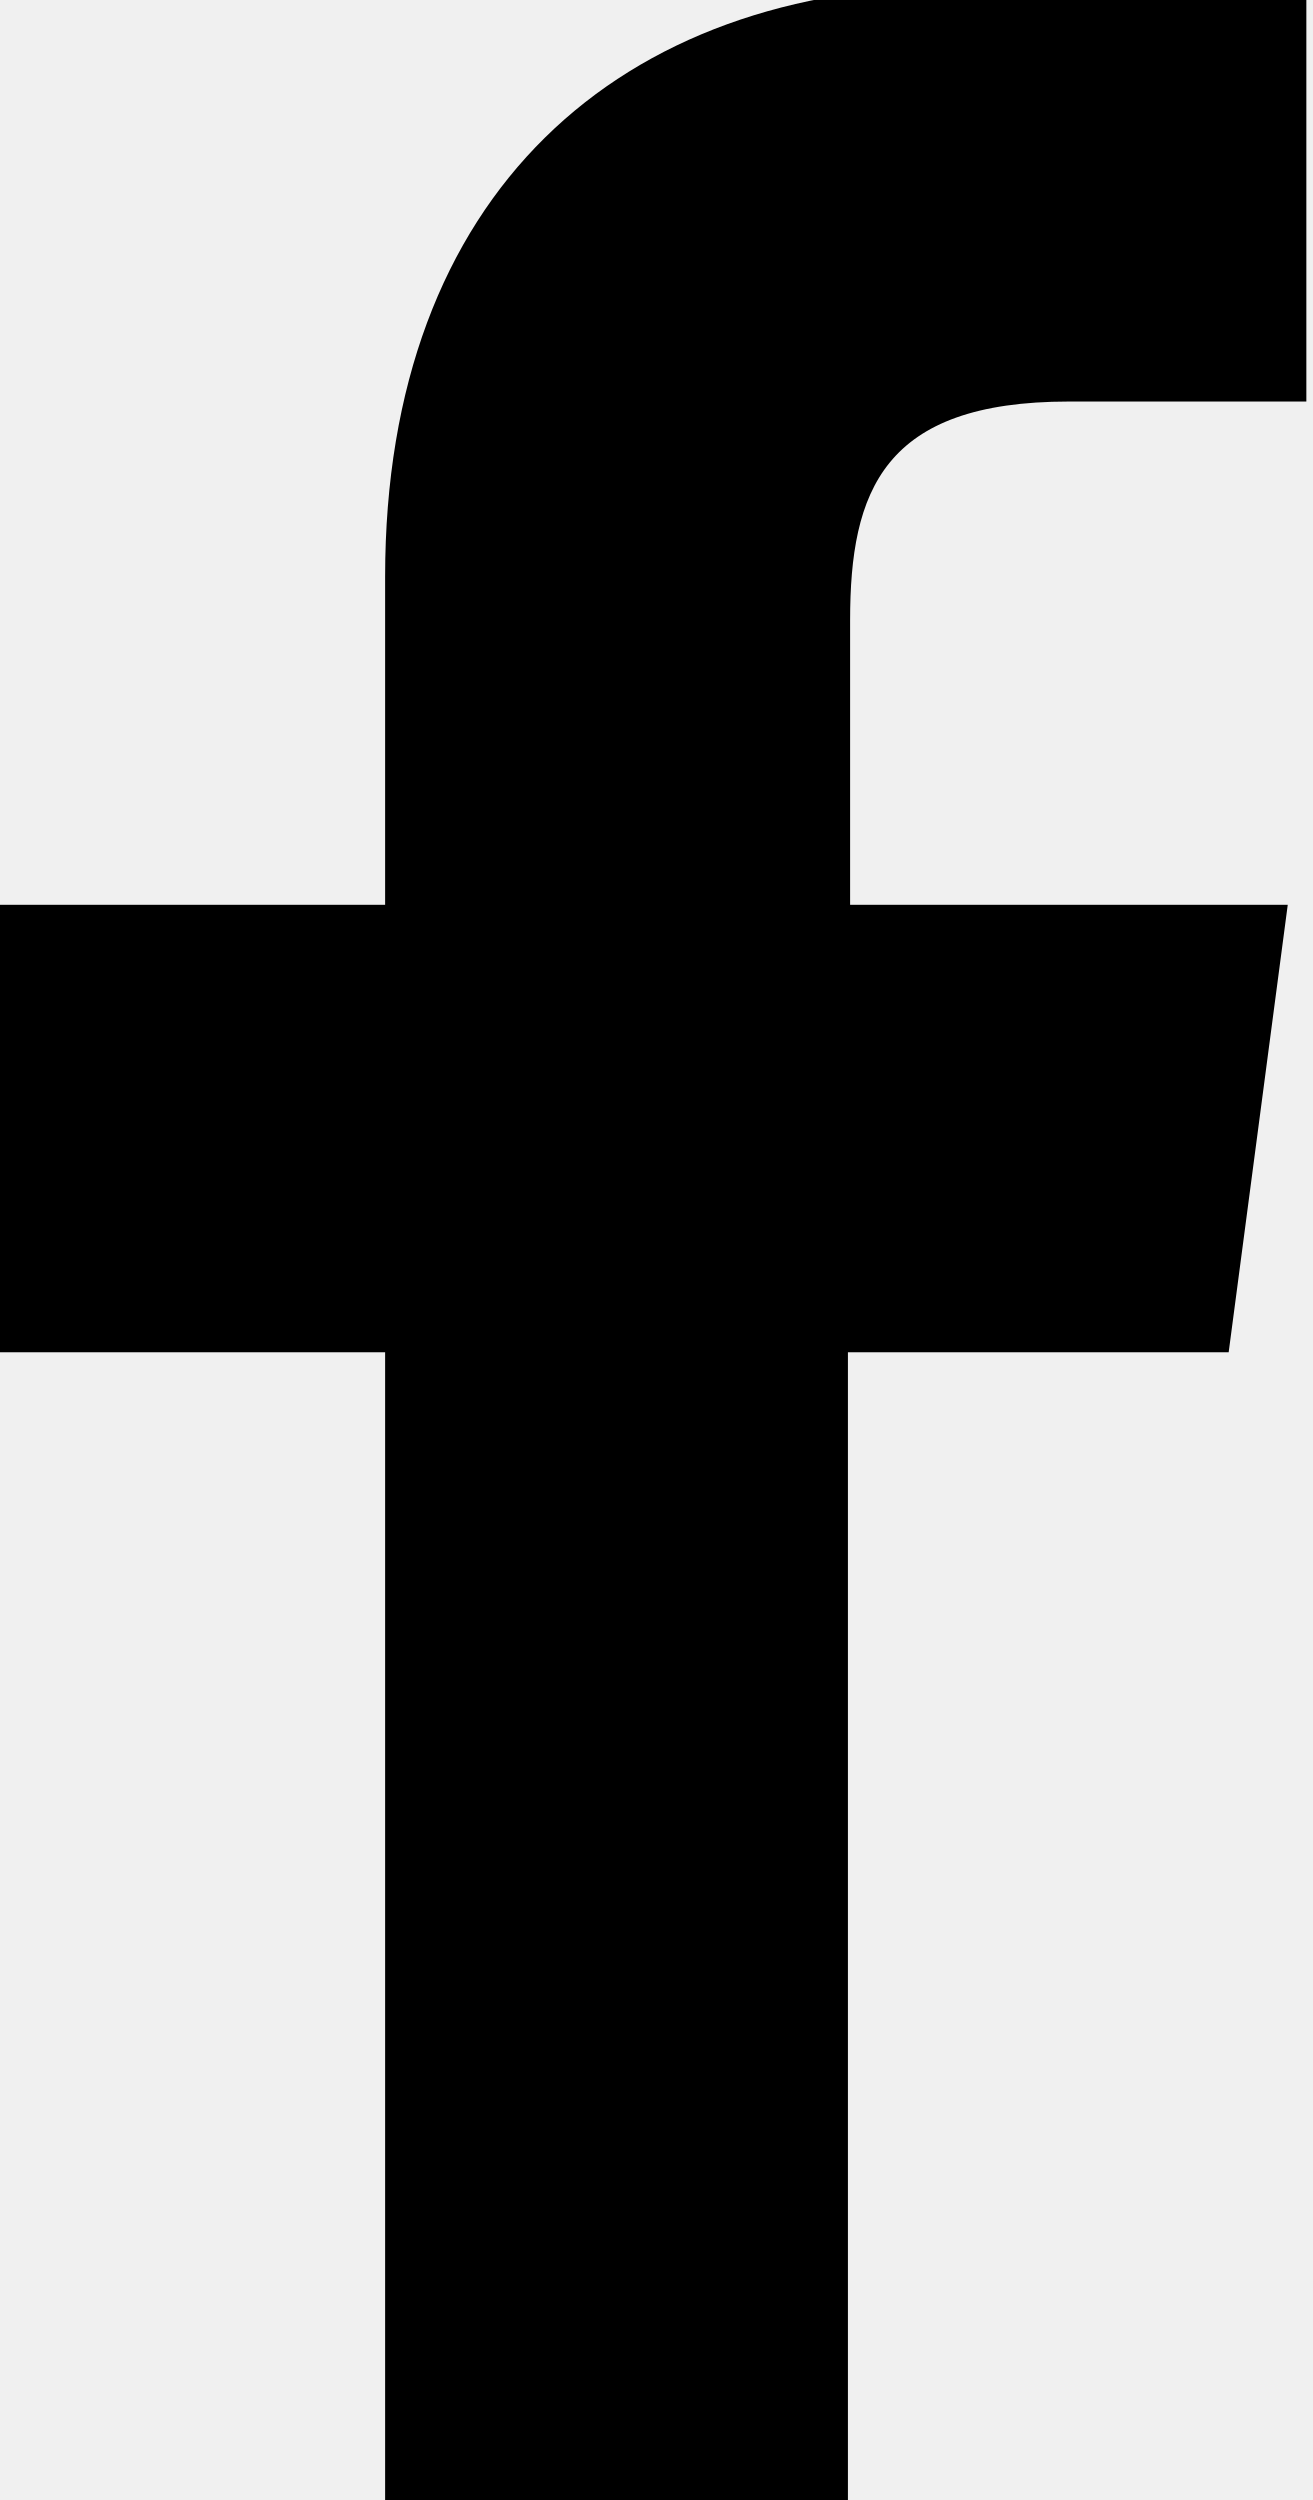
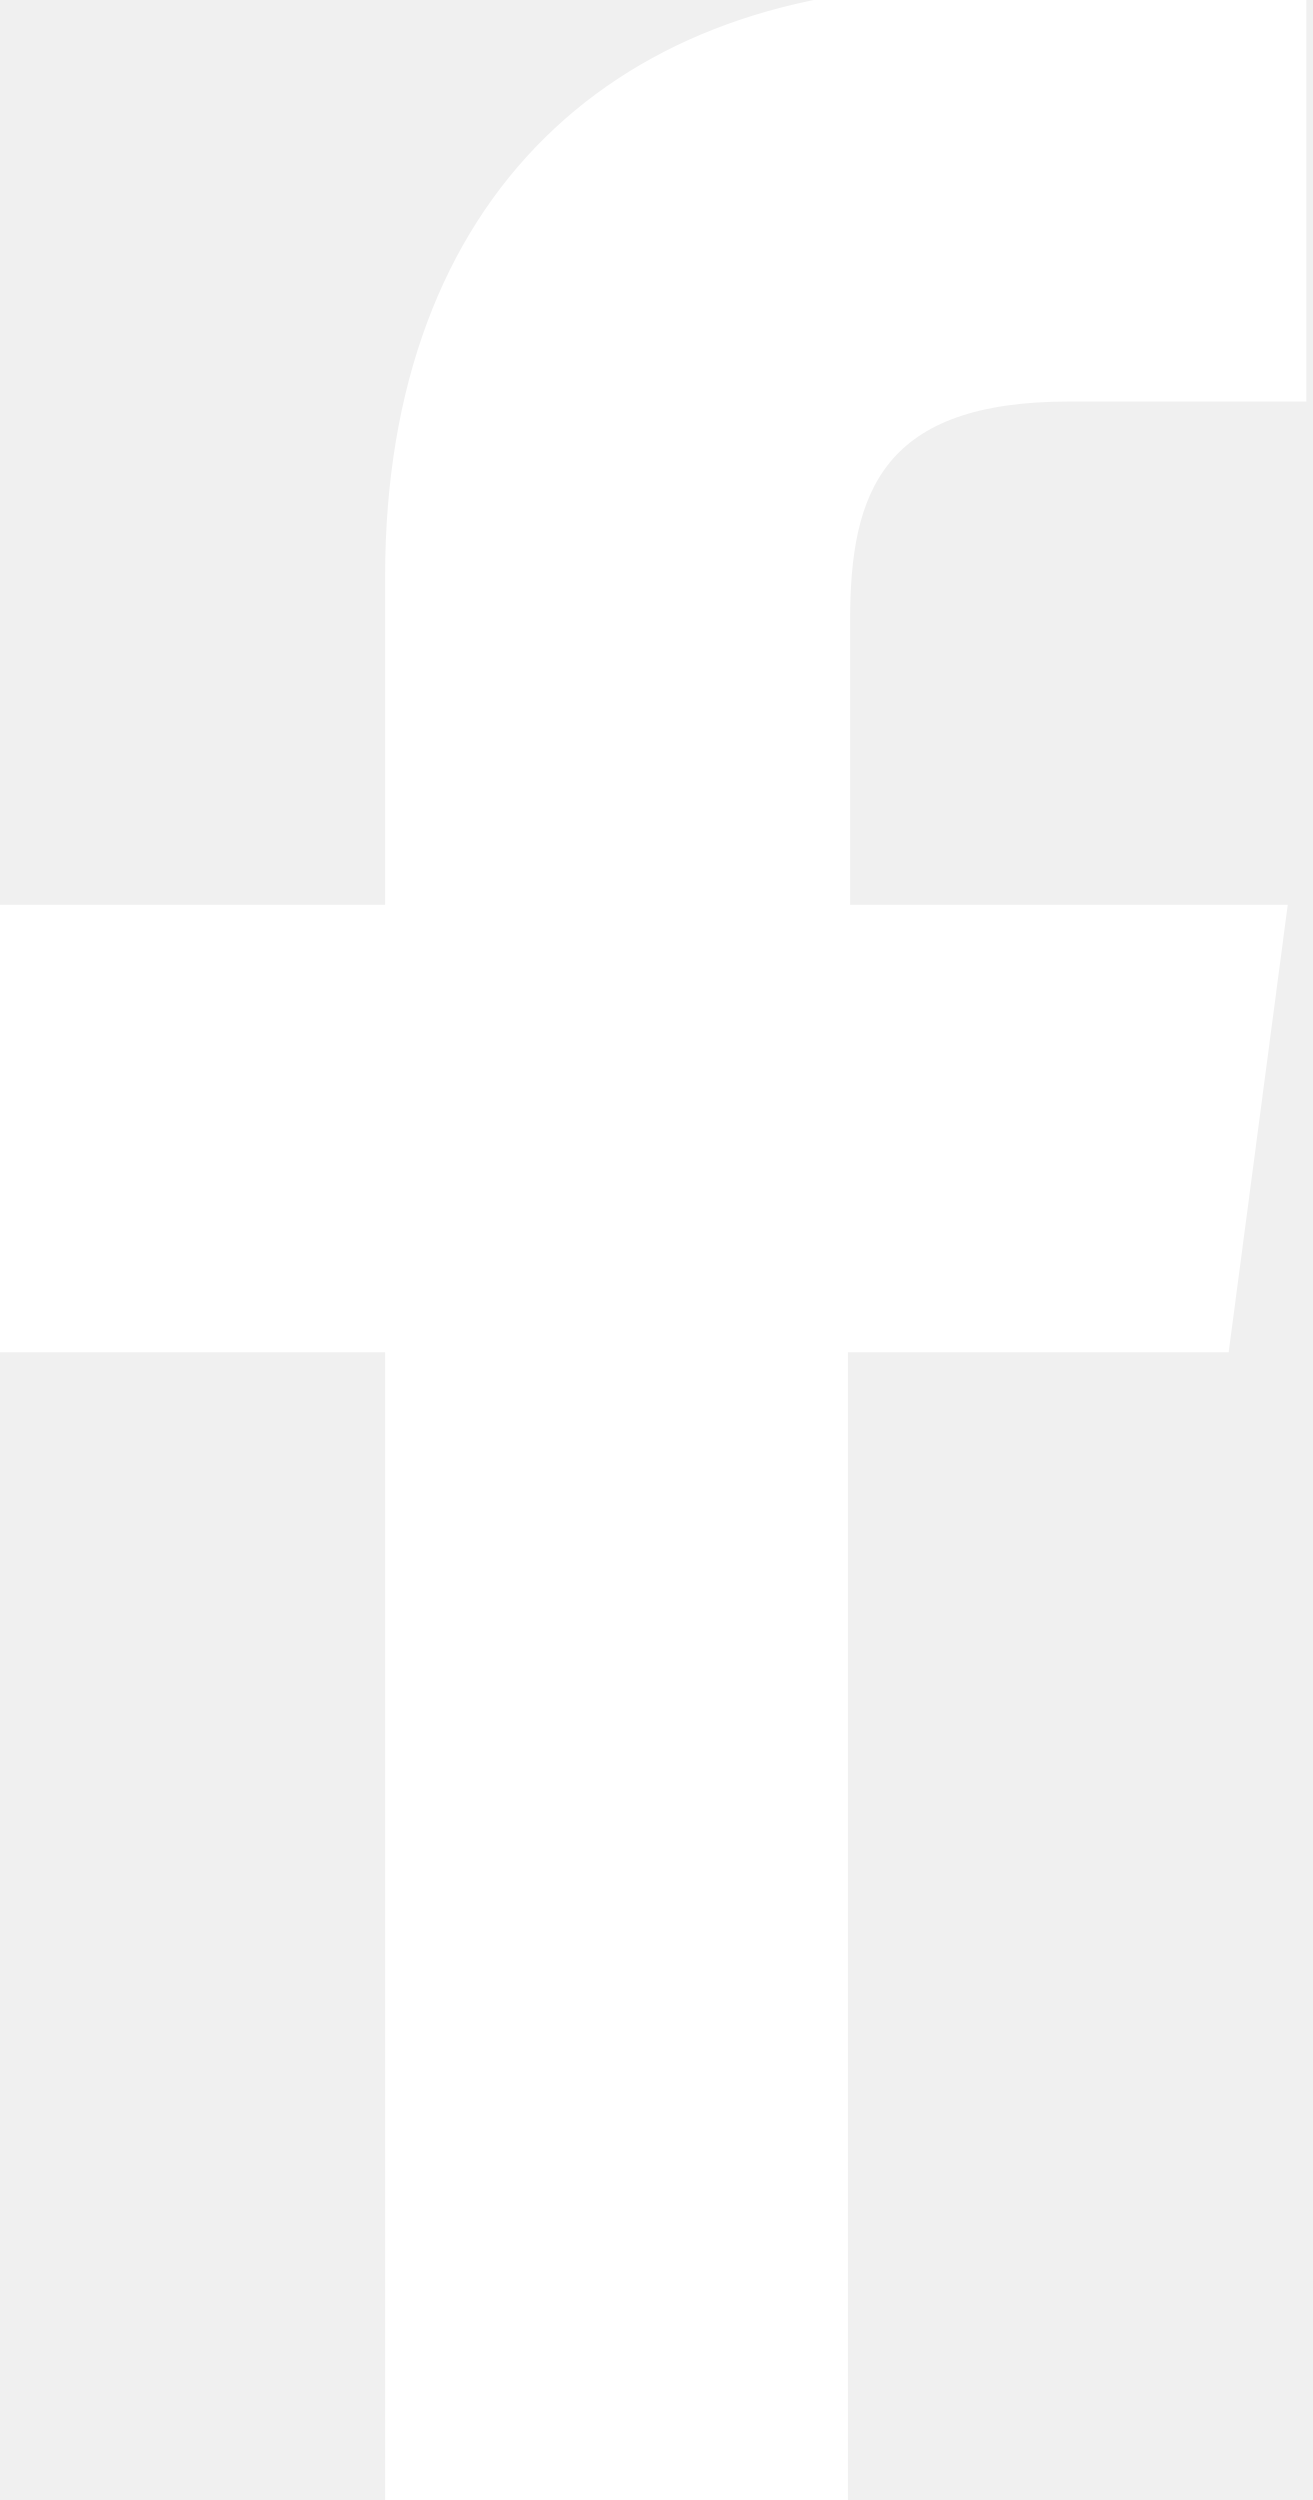
- <svg xmlns="http://www.w3.org/2000/svg" width="12" height="22.85" viewBox="0 0 12 22.85">
+ <svg xmlns="http://www.w3.org/2000/svg" fill="#FFFFFF" width="12" height="22.85" viewBox="0 0 12 22.85">
  <path d="M11.94,3.67H9.77c-1.7,0-2,.82-2,2V8.27h4l-.54,4.09H7.75V22.85H3.52V12.36H0V8.27H3.52v-3c0-3.5,2.14-5.4,5.27-5.4A27.19,27.19,0,0,1,11.94,0Z" />
</svg>
